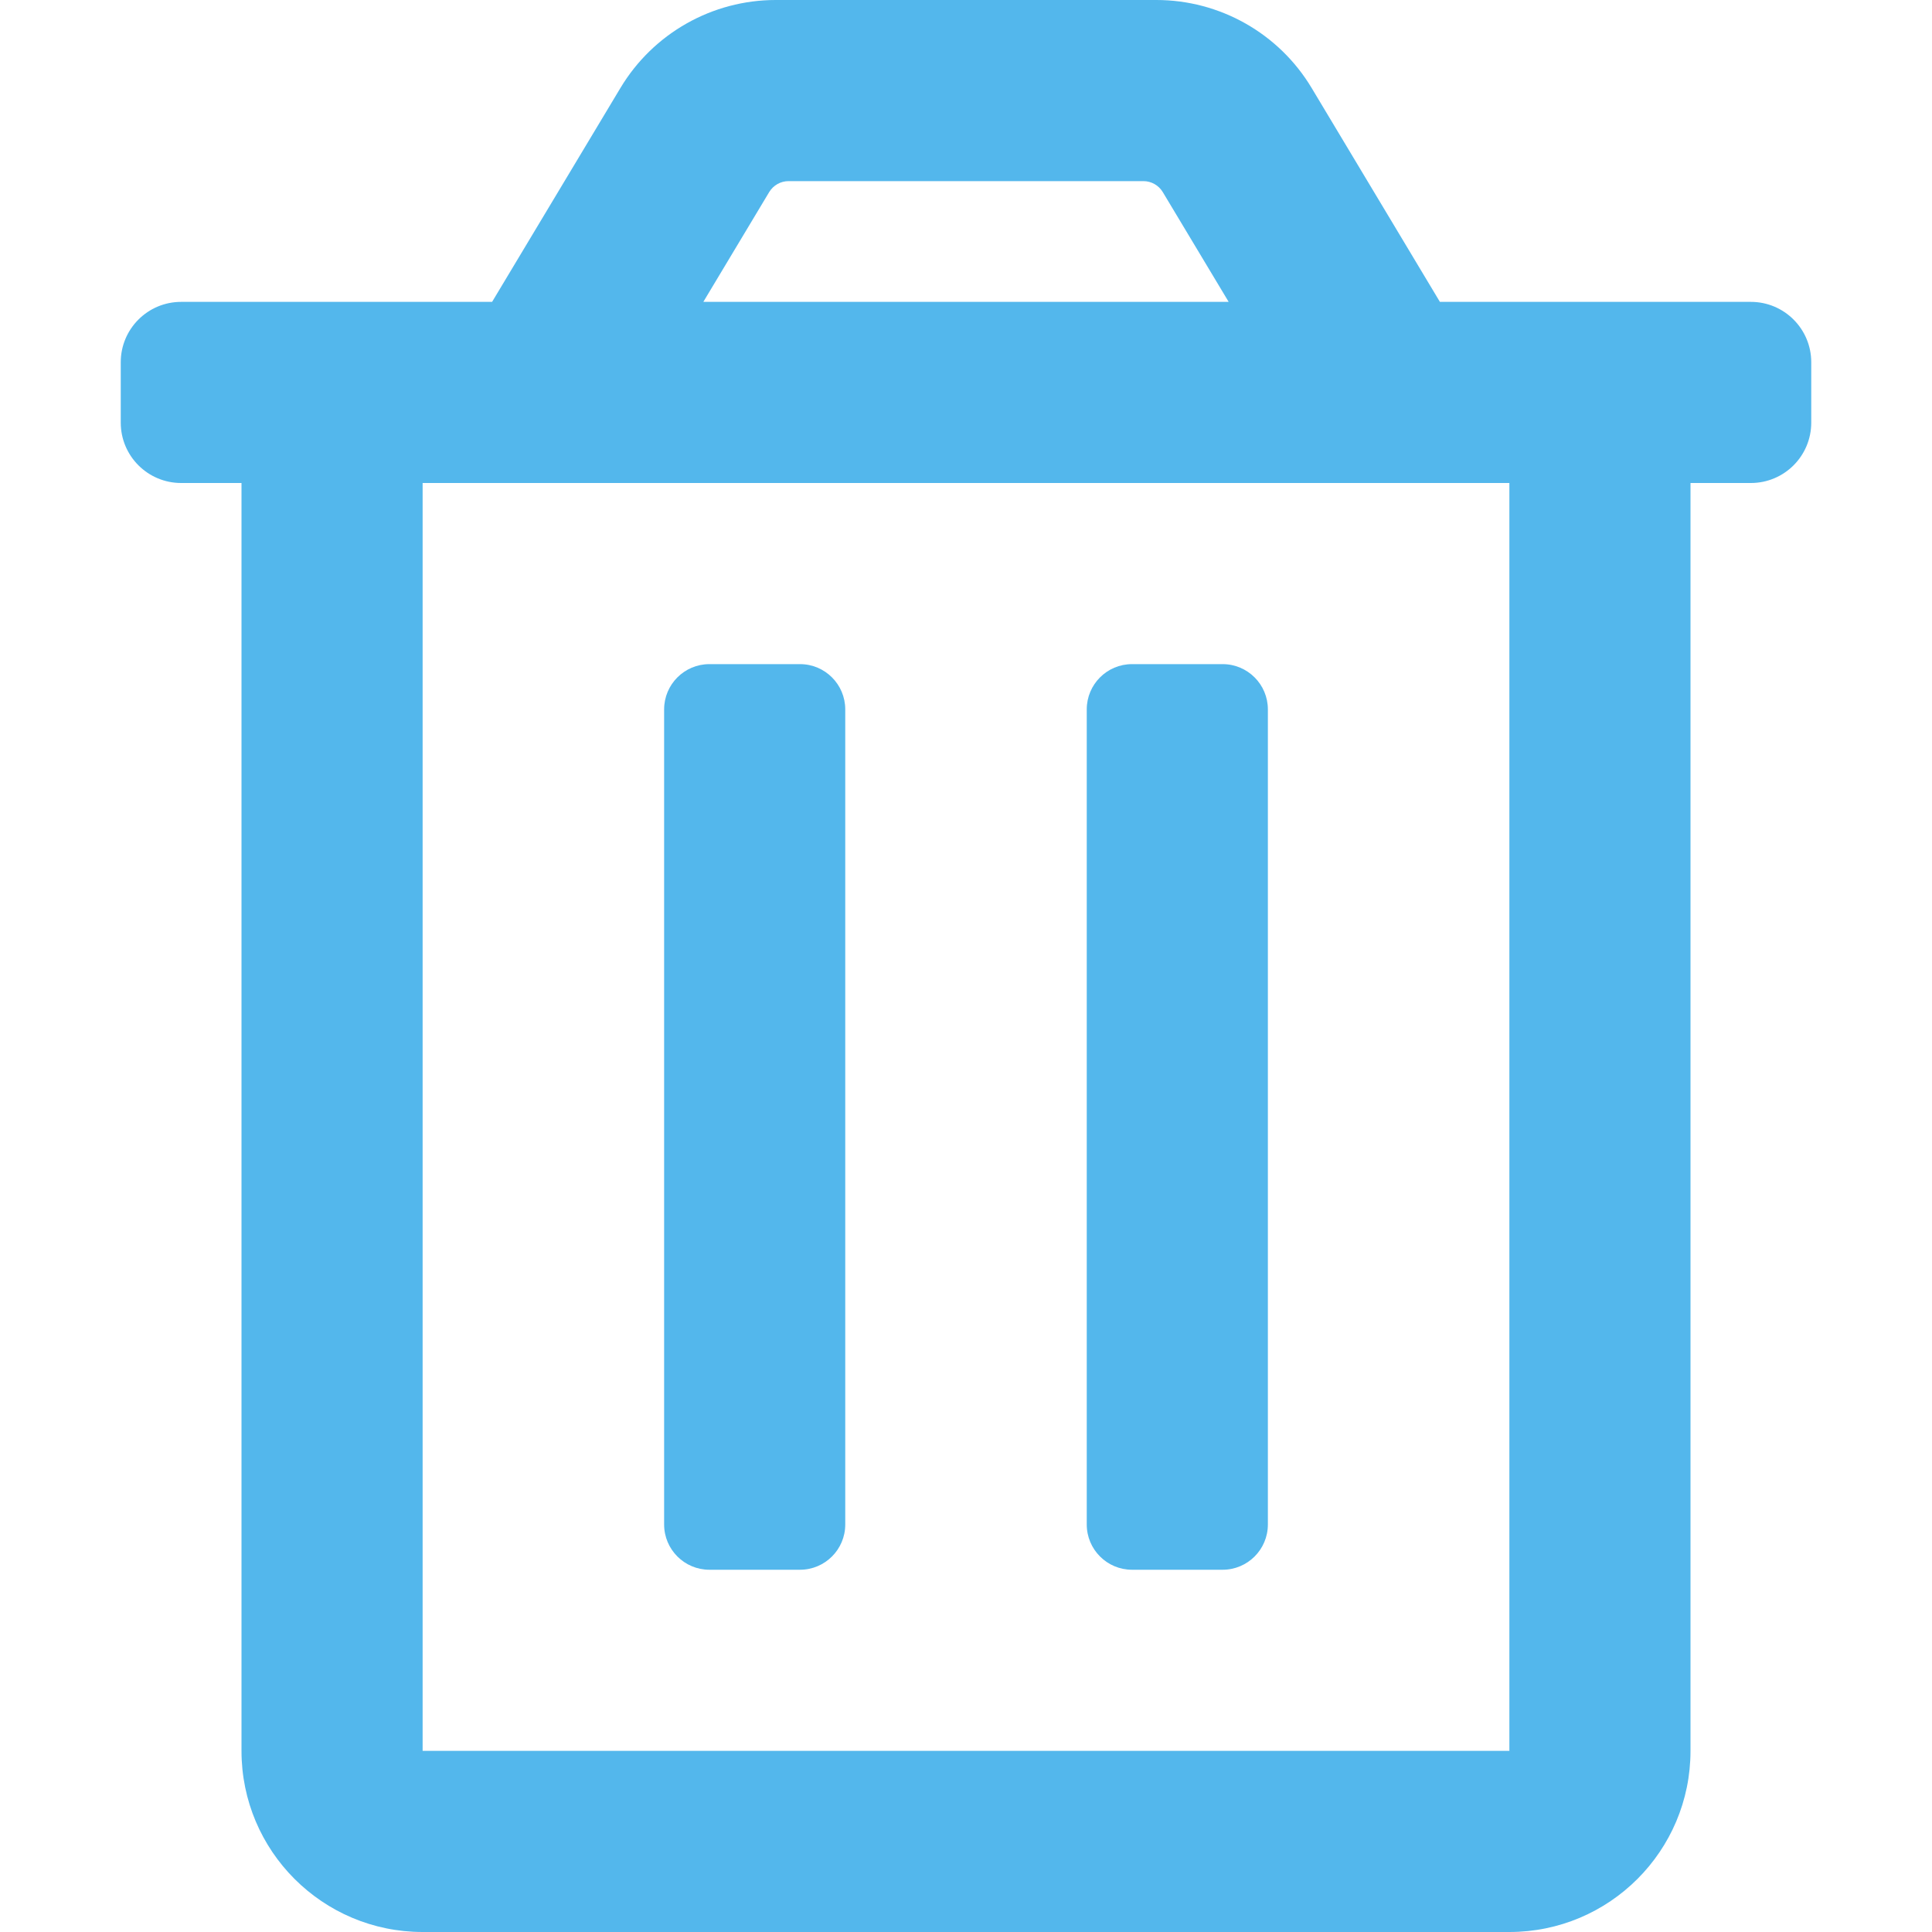
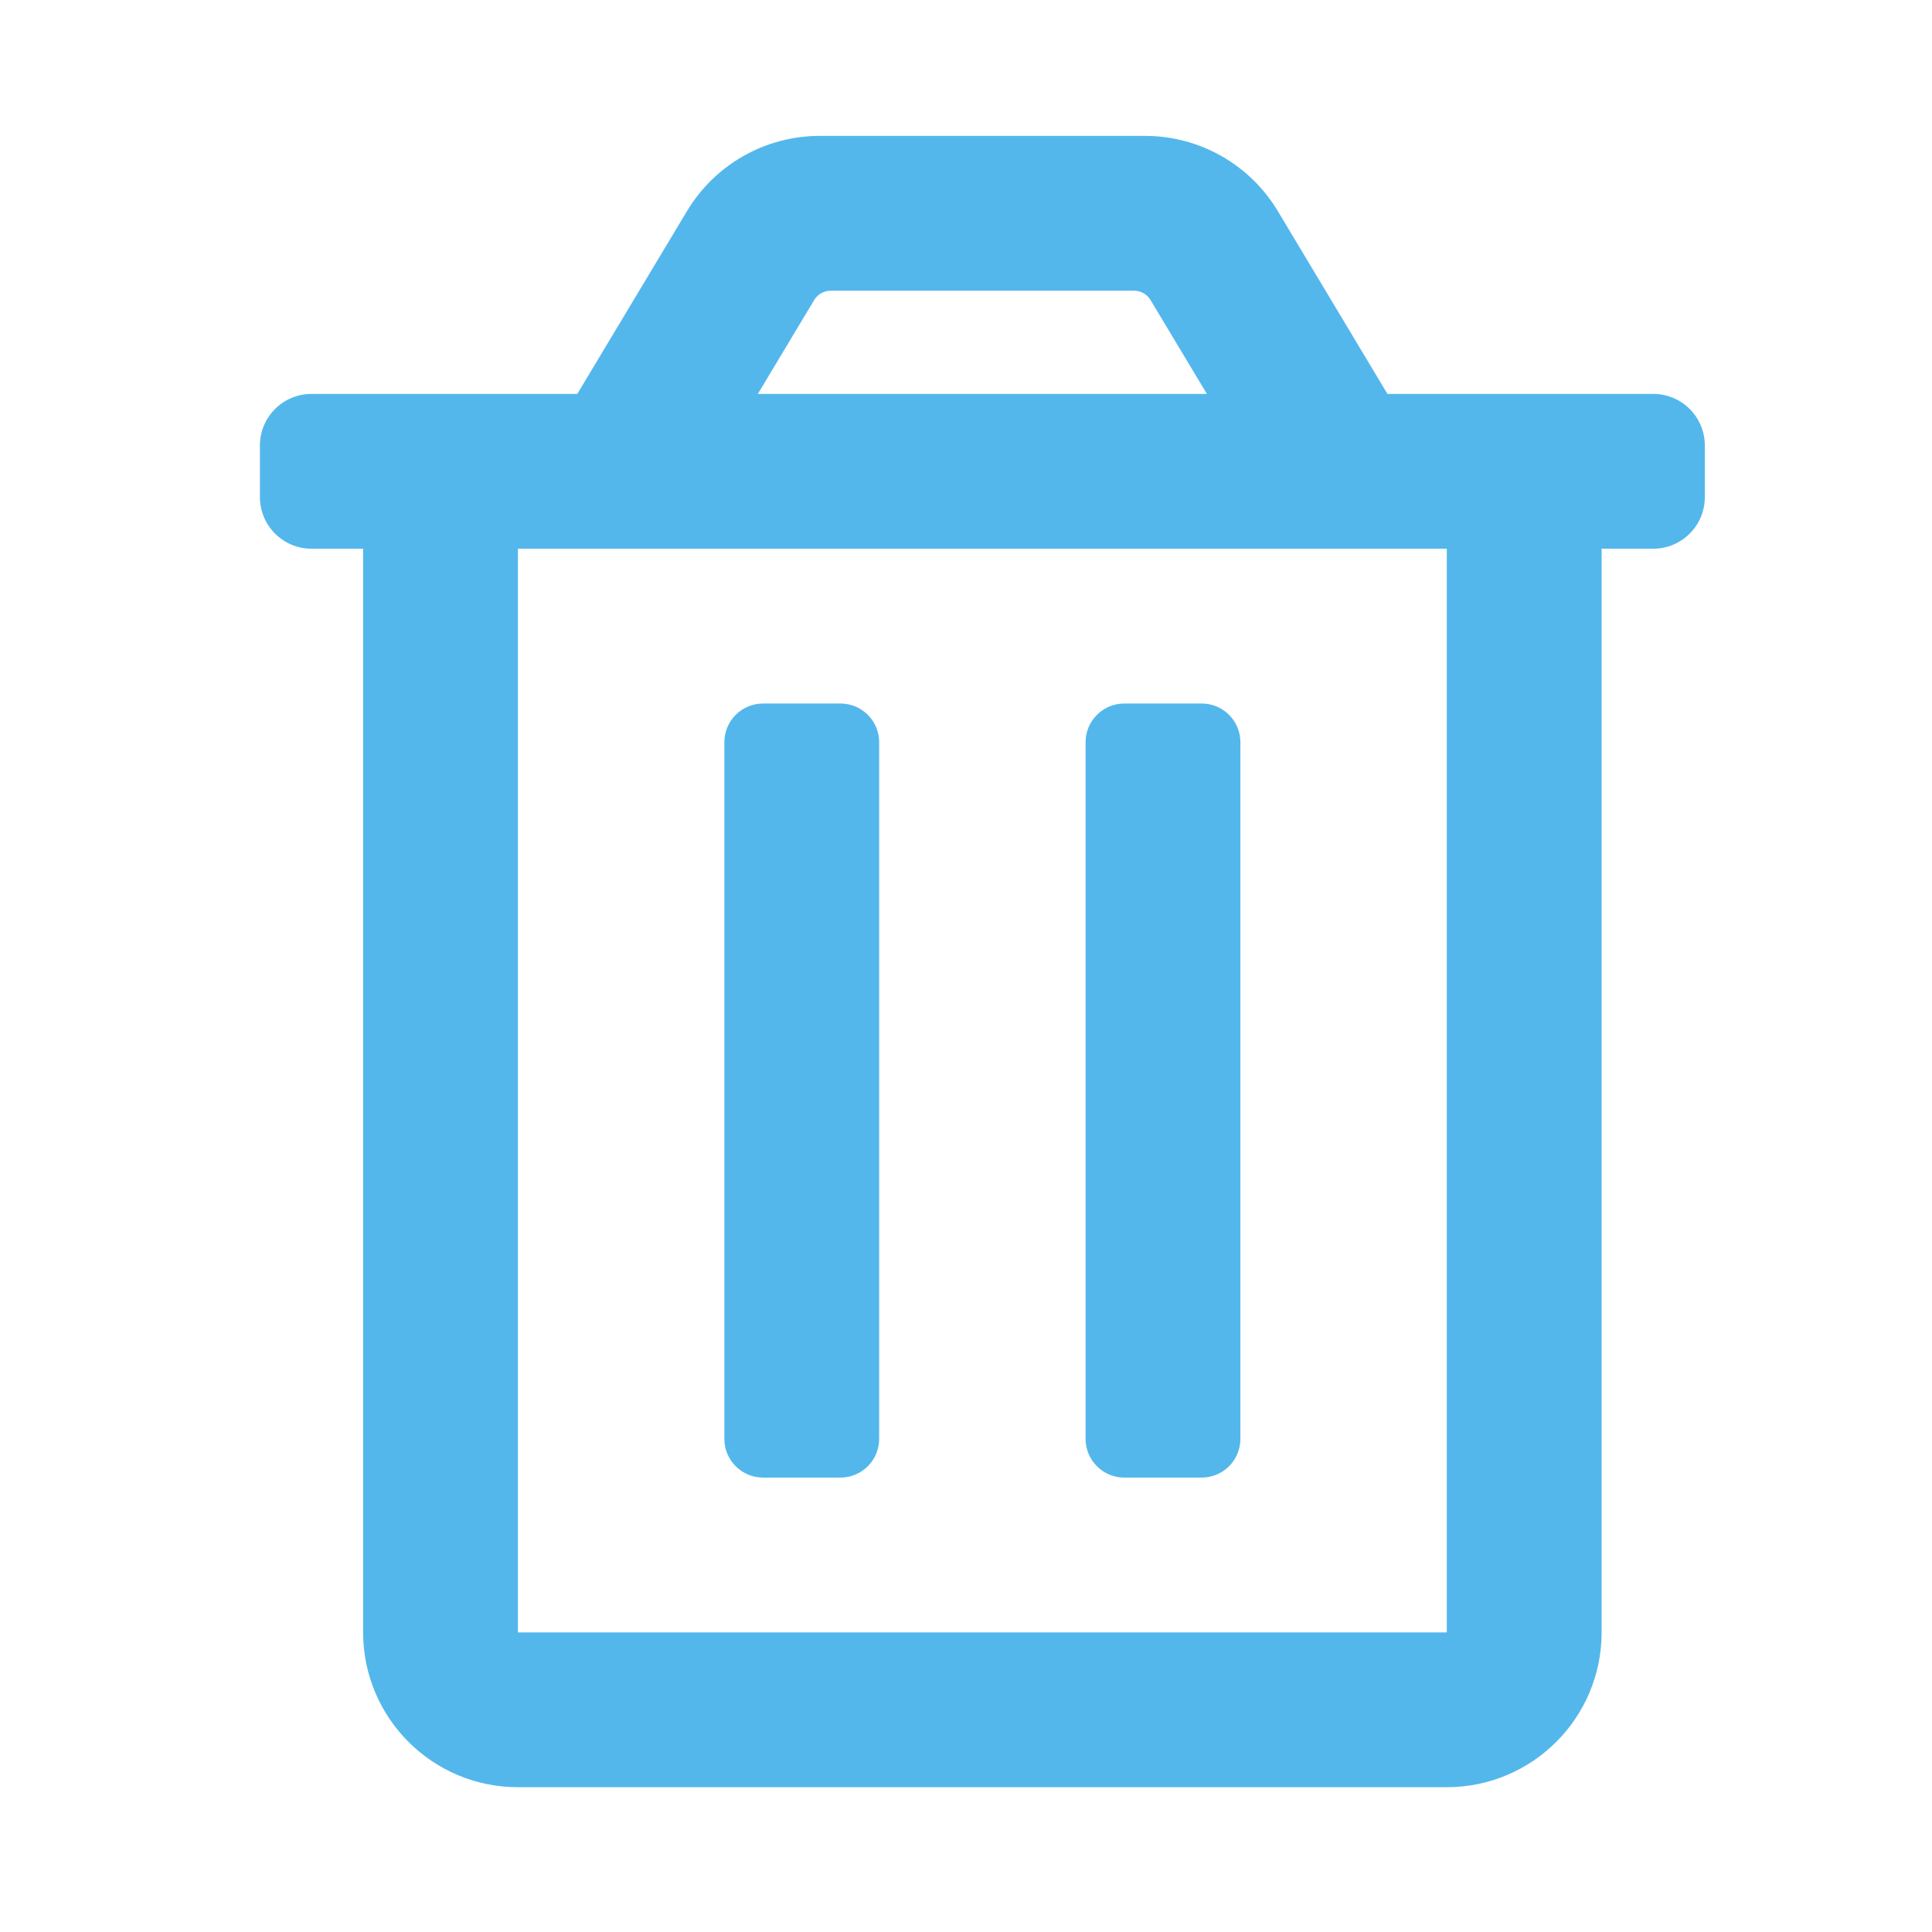
<svg xmlns="http://www.w3.org/2000/svg" aria-hidden="true" focusable="false" data-prefix="far" data-icon="trash-alt" role="img" viewBox="0 0 512 512" class="svg-inline--fa fa-trash-alt fa-w-14 fa-9x" version="1.1" id="svg4" width="512" height="512">
  <defs id="defs8" color="#53b7ec" fill="#53b7ec" />
-   <path d="m 300,416 h 24 a 12,12 0 0 0 12,-12 V 188 a 12,12 0 0 0 -12,-12 h -24 a 12,12 0 0 0 -12,12 v 216 a 12,12 0 0 0 12,12 z M 464,80 h -82.41 l -34,-56.7 A 48,48 0 0 0 306.41,0 H 205.59 A 48,48 0 0 0 164.43,23.3 L 130.41,80 H 48 A 16,16 0 0 0 32,96 v 16 a 16,16 0 0 0 16,16 h 16 v 336 a 48,48 0 0 0 48,48 h 288 a 48,48 0 0 0 48,-48 V 128 h 16 a 16,16 0 0 0 16,-16 V 96 A 16,16 0 0 0 464,80 Z M 203.84,50.91 A 6,6 0 0 1 209,48 h 94 a 6,6 0 0 1 5.15,2.91 L 325.61,80 H 186.39 Z M 400,464 H 112 V 128 H 400 Z M 188,416 h 24 a 12,12 0 0 0 12,-12 V 188 a 12,12 0 0 0 -12,-12 h -24 a 12,12 0 0 0 -12,12 v 216 a 12,12 0 0 0 12,12 z" class="" style="color:#53b7ec;fill:#53b7ec" id="path2" />
+   <path d="m 297.947,391.574 h 20.513 a 10.257,10.257 0 0 0 10.257,-10.257 V 196.697 a 10.257,10.257 0 0 0 -10.257,-10.257 h -20.513 a 10.257,10.257 0 0 0 -10.257,10.257 v 184.62 a 10.257,10.257 0 0 0 10.257,10.257 z M 438.121,104.387 H 367.683 L 338.623,55.925 A 41.027,41.027 0 0 0 303.425,36.01 H 217.252 A 41.027,41.027 0 0 0 182.072,55.925 L 152.994,104.387 H 82.557 A 13.676,13.676 0 0 0 68.881,118.063 V 131.738 A 13.676,13.676 0 0 0 82.557,145.414 h 13.676 v 287.186 a 41.027,41.027 0 0 0 41.027,41.027 h 246.16 a 41.027,41.027 0 0 0 41.027,-41.027 V 145.414 h 13.676 A 13.676,13.676 0 0 0 451.797,131.738 V 118.063 A 13.676,13.676 0 0 0 438.121,104.387 Z M 215.757,79.524 a 5.128,5.128 0 0 1 4.41,-2.487 h 80.344 a 5.128,5.128 0 0 1 4.402,2.487 l 14.923,24.864 H 200.842 Z M 383.419,432.6 H 137.259 V 145.414 H 383.419 Z M 202.218,391.574 h 20.513 a 10.257,10.257 0 0 0 10.257,-10.257 V 196.697 a 10.257,10.257 0 0 0 -10.257,-10.257 h -20.513 a 10.257,10.257 0 0 0 -10.257,10.257 v 184.62 a 10.257,10.257 0 0 0 10.257,10.257 z" class="" style="color:#53b7ec;fill:#53b7ec;stroke-width:0.855" id="path2" />
</svg>
